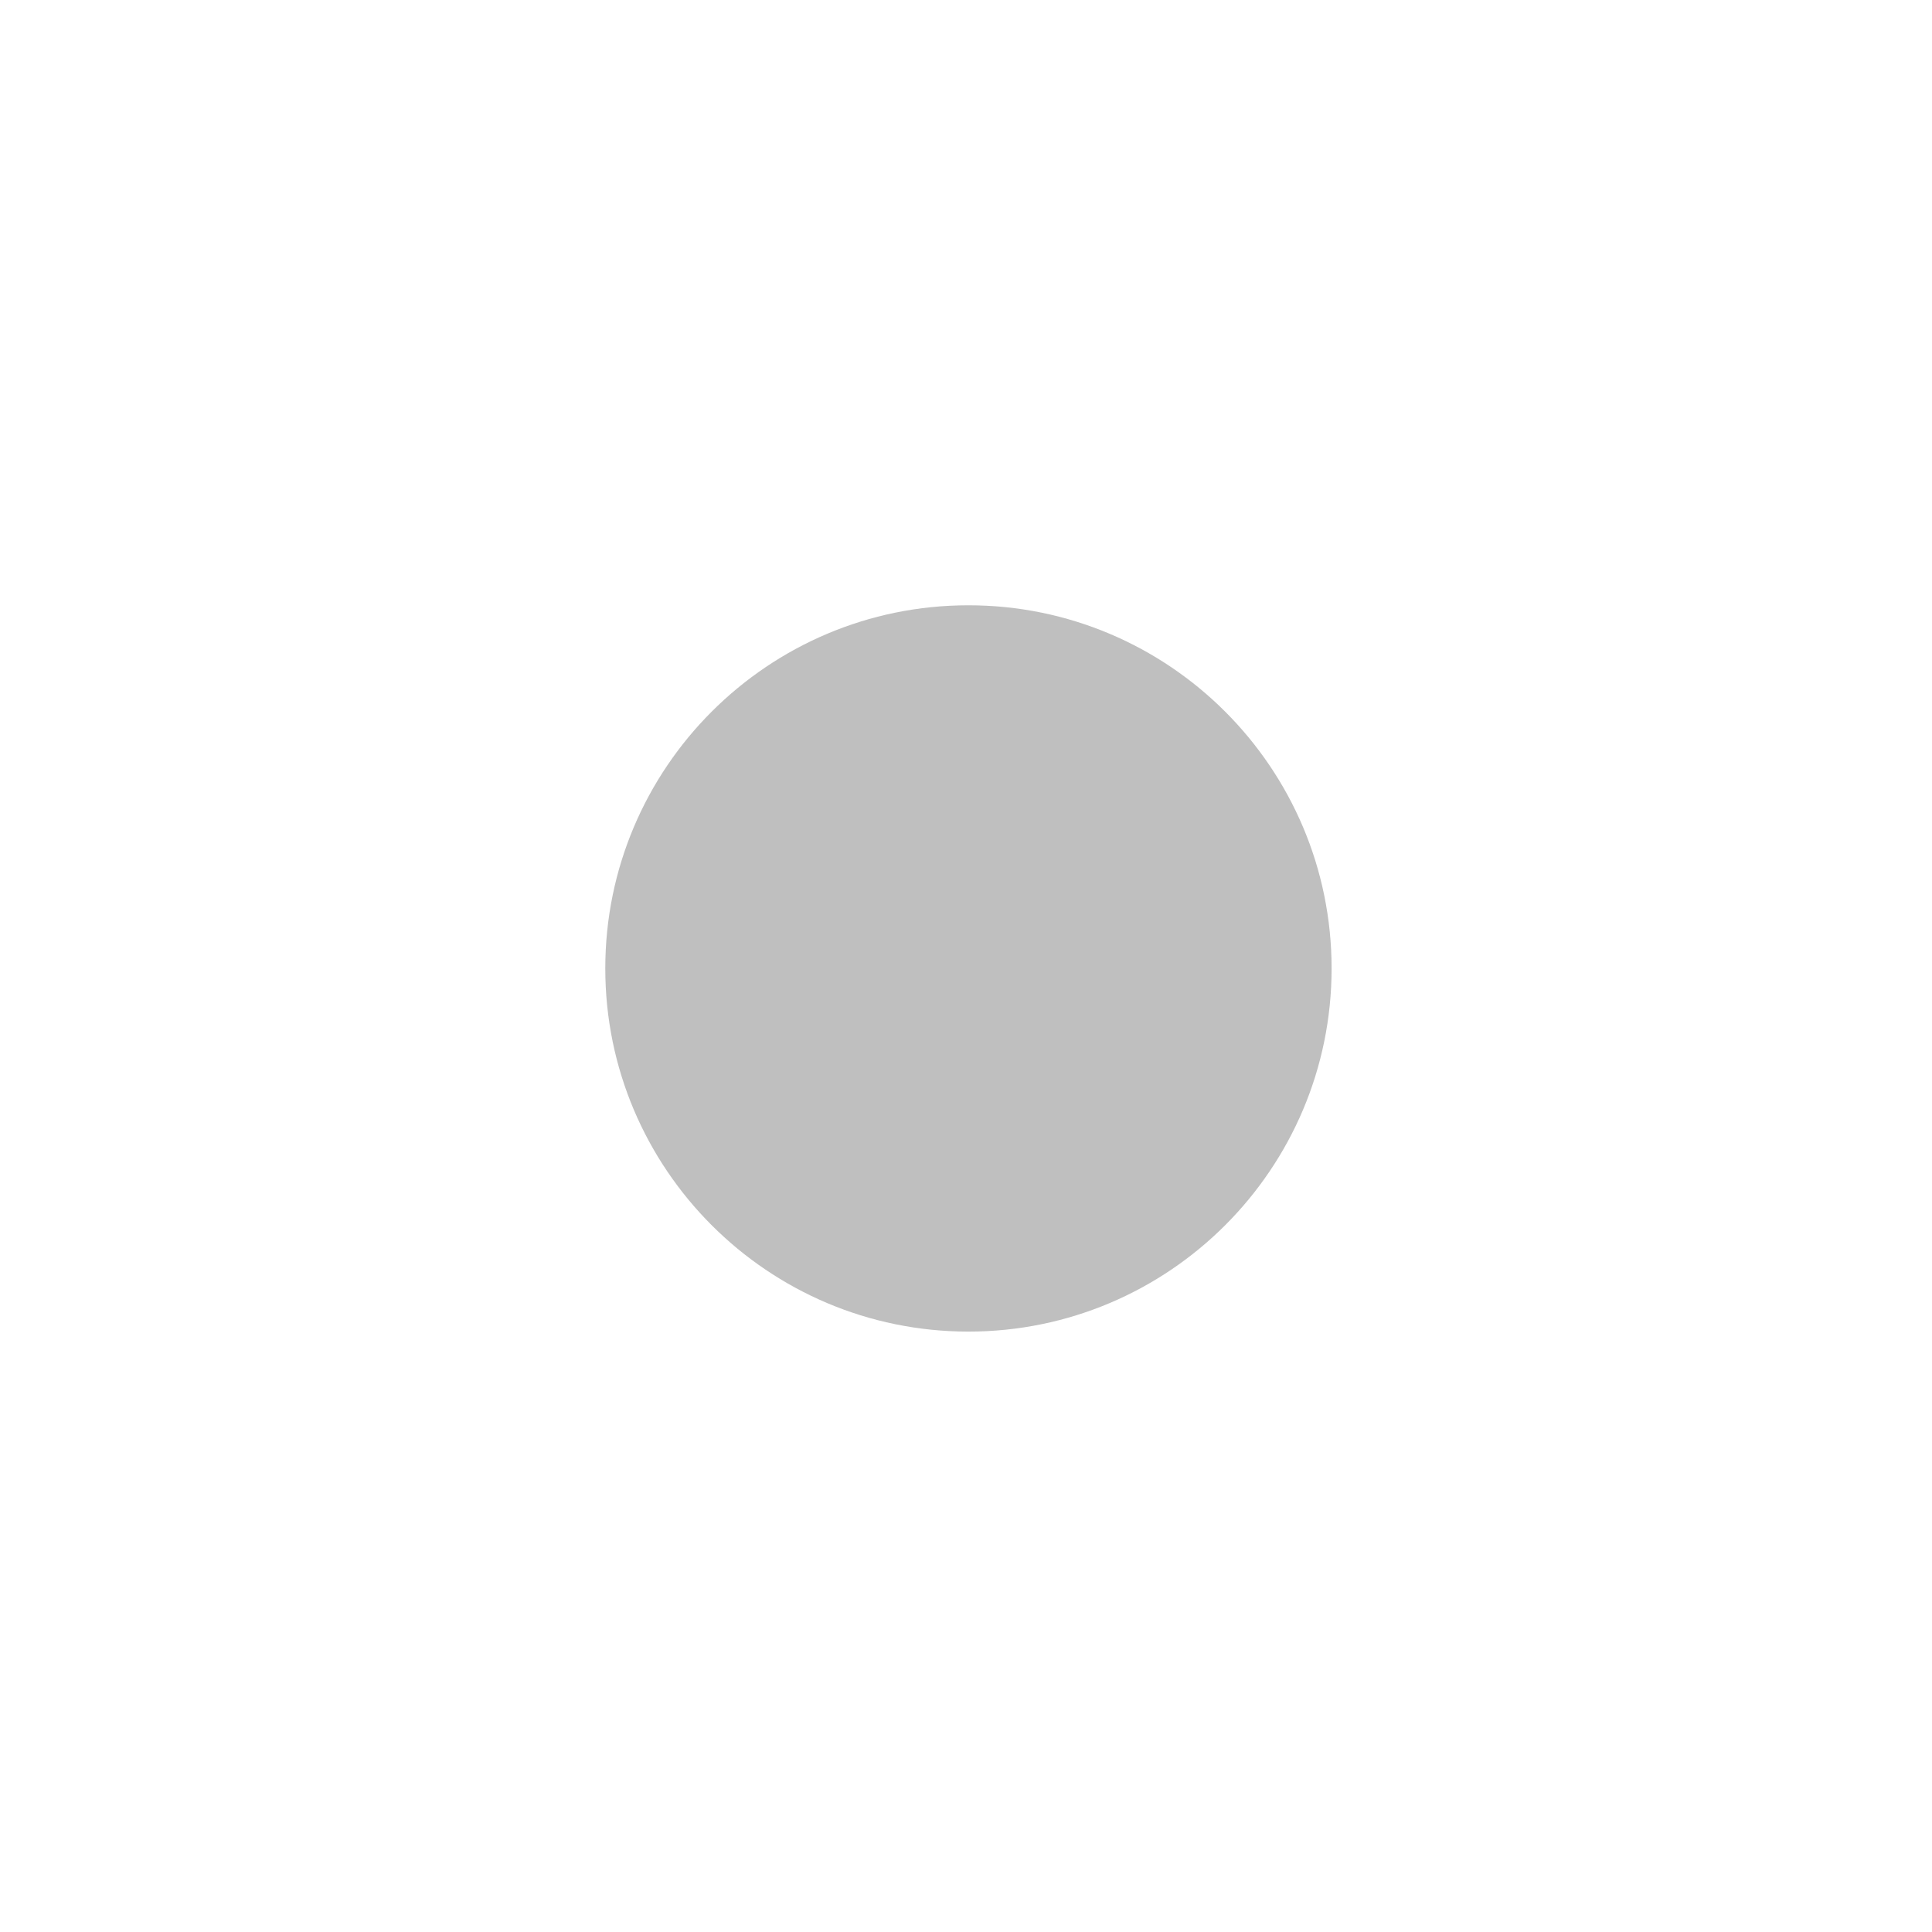
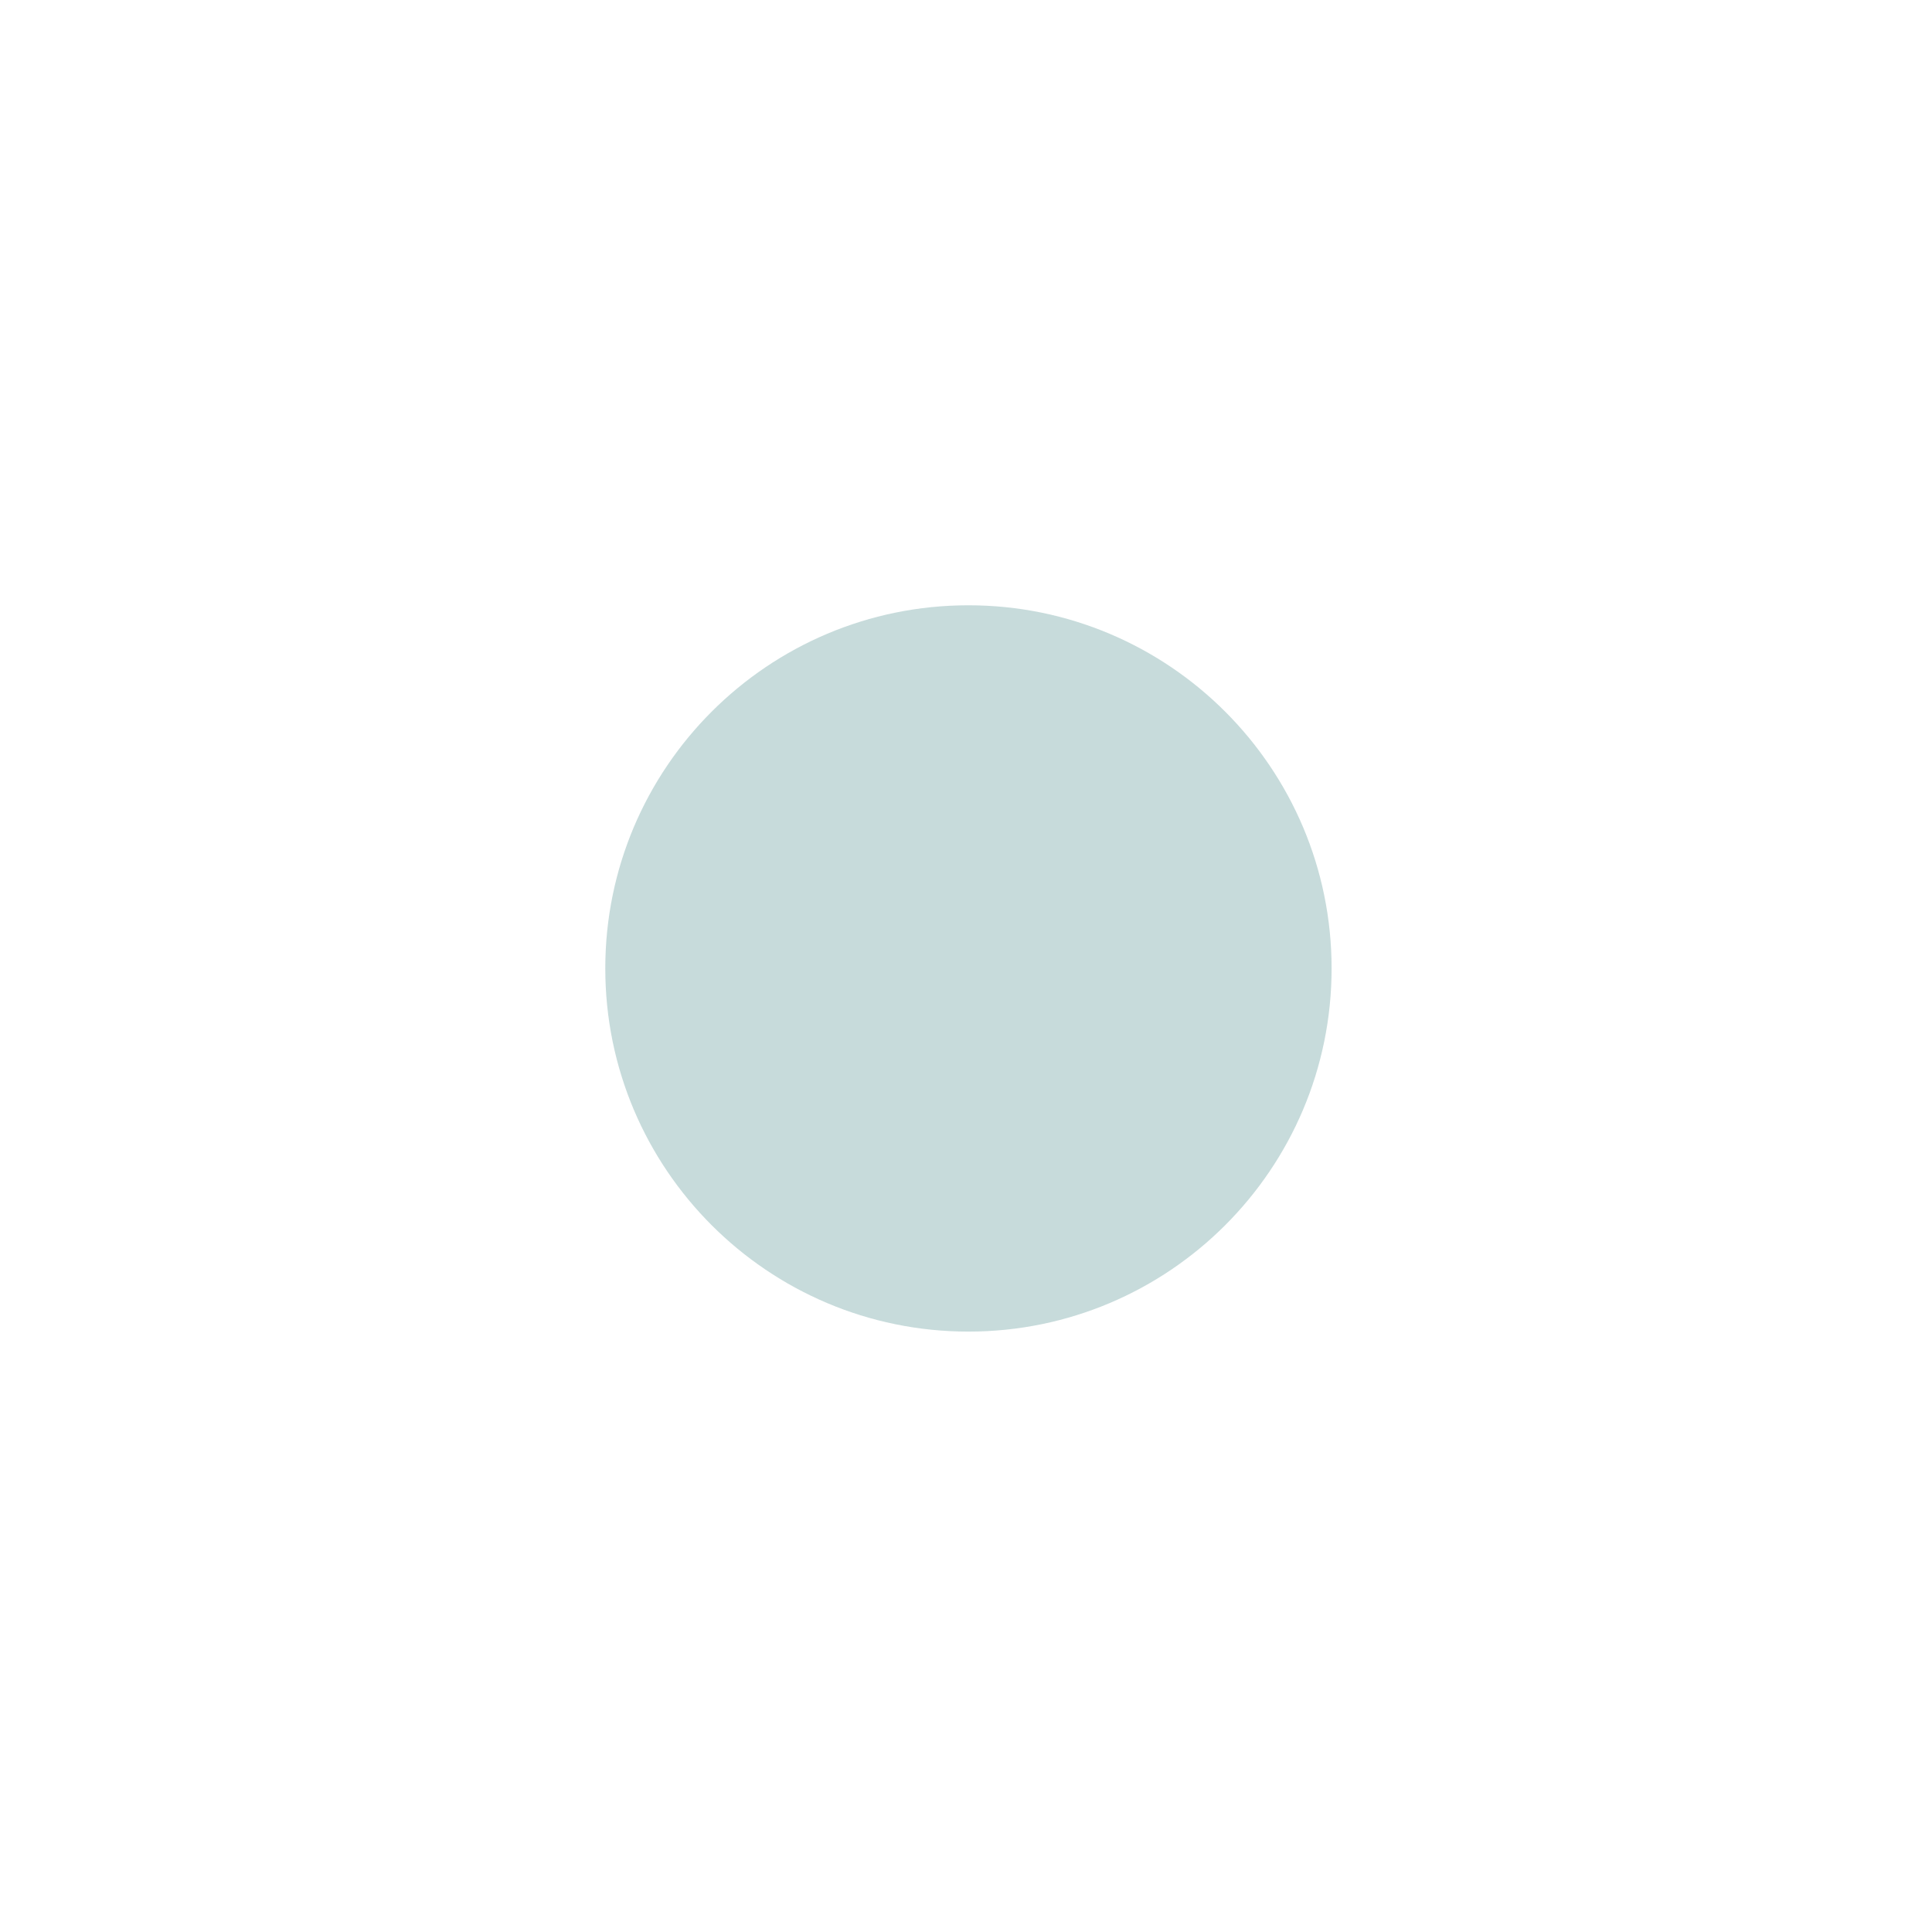
<svg xmlns="http://www.w3.org/2000/svg" width="133pt" height="133pt" viewBox="0 0 133 133" version="1.1">
  <g id="surface1">
-     <path style=" stroke:none;fill-rule:nonzero;fill:#282828;fill-opacity:0.3;" d="M 91.668 66.668 C 91.668 80.469 80.469 91.668 66.668 91.668 C 52.863 91.668 41.668 80.469 41.668 66.668 C 41.668 52.863 52.863 41.668 66.668 41.668 C 80.469 41.668 91.668 52.863 91.668 66.668 Z M 91.668 66.668 " />
+     <path style=" stroke:none;fill-rule:nonzero;fill:#458588;fill-opacity:0.3;" d="M 91.668 66.668 C 91.668 80.469 80.469 91.668 66.668 91.668 C 52.863 91.668 41.668 80.469 41.668 66.668 C 41.668 52.863 52.863 41.668 66.668 41.668 C 80.469 41.668 91.668 52.863 91.668 66.668 Z M 91.668 66.668 " />
  </g>
</svg>
